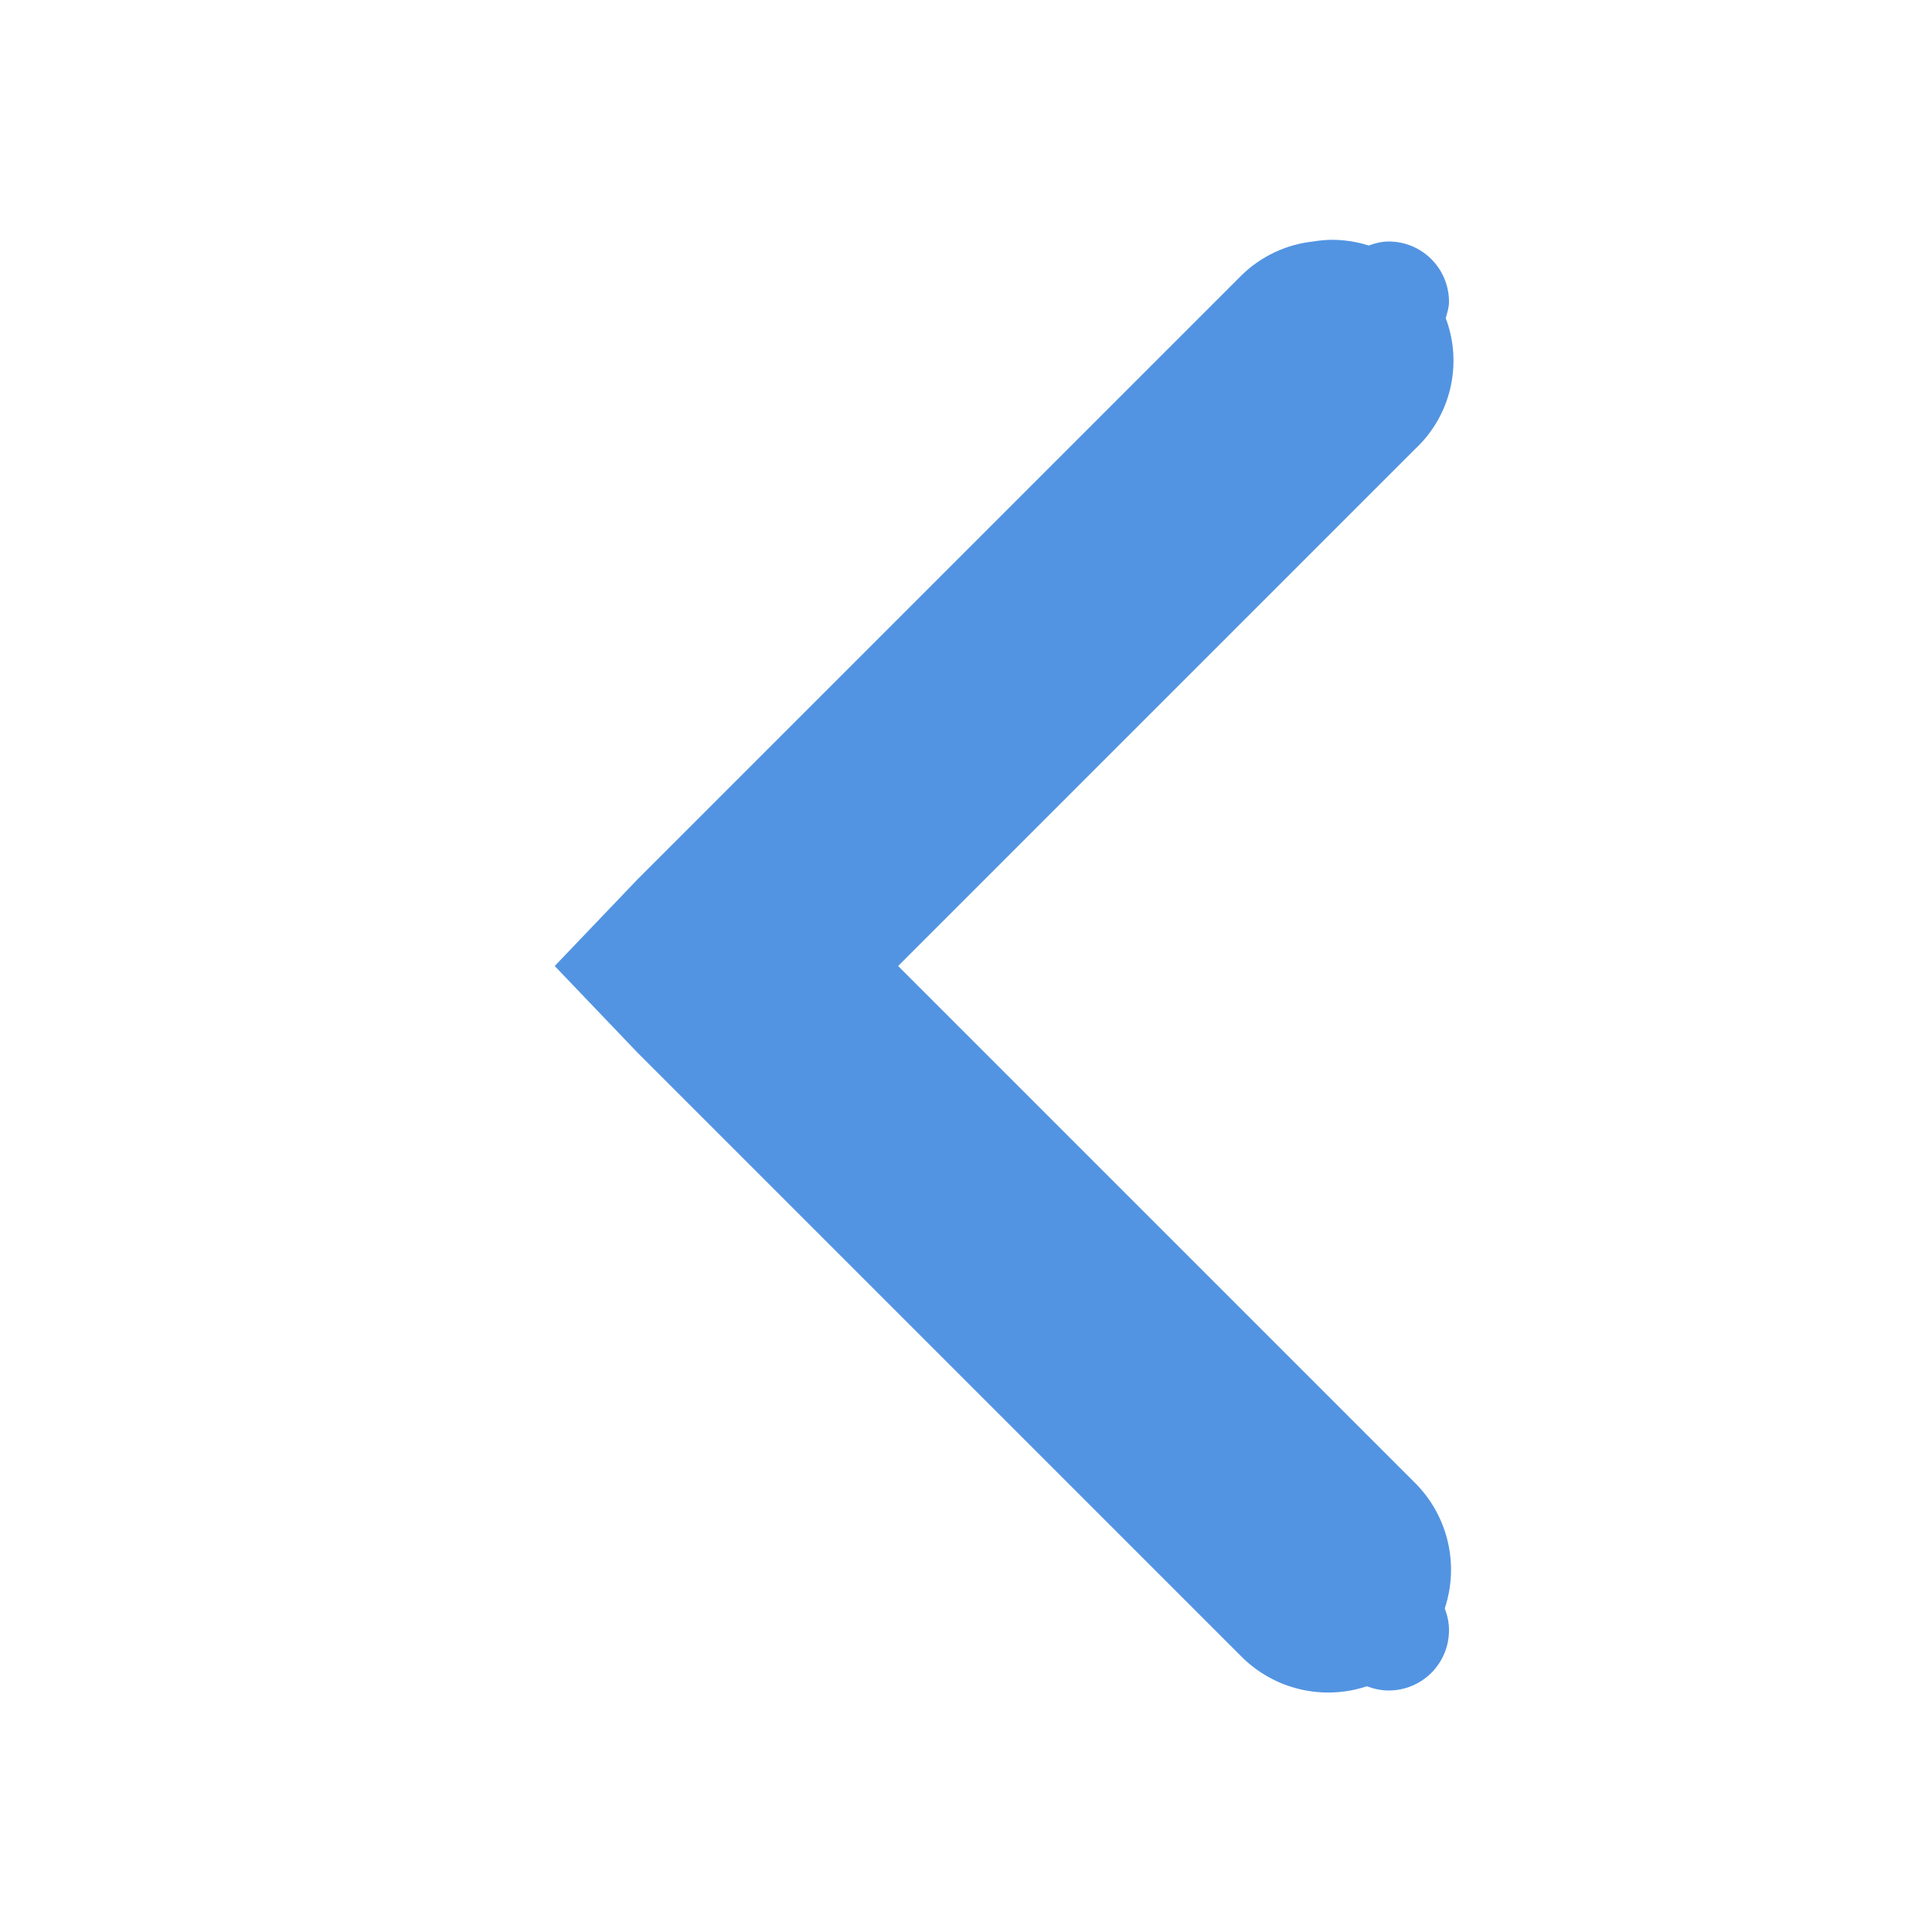
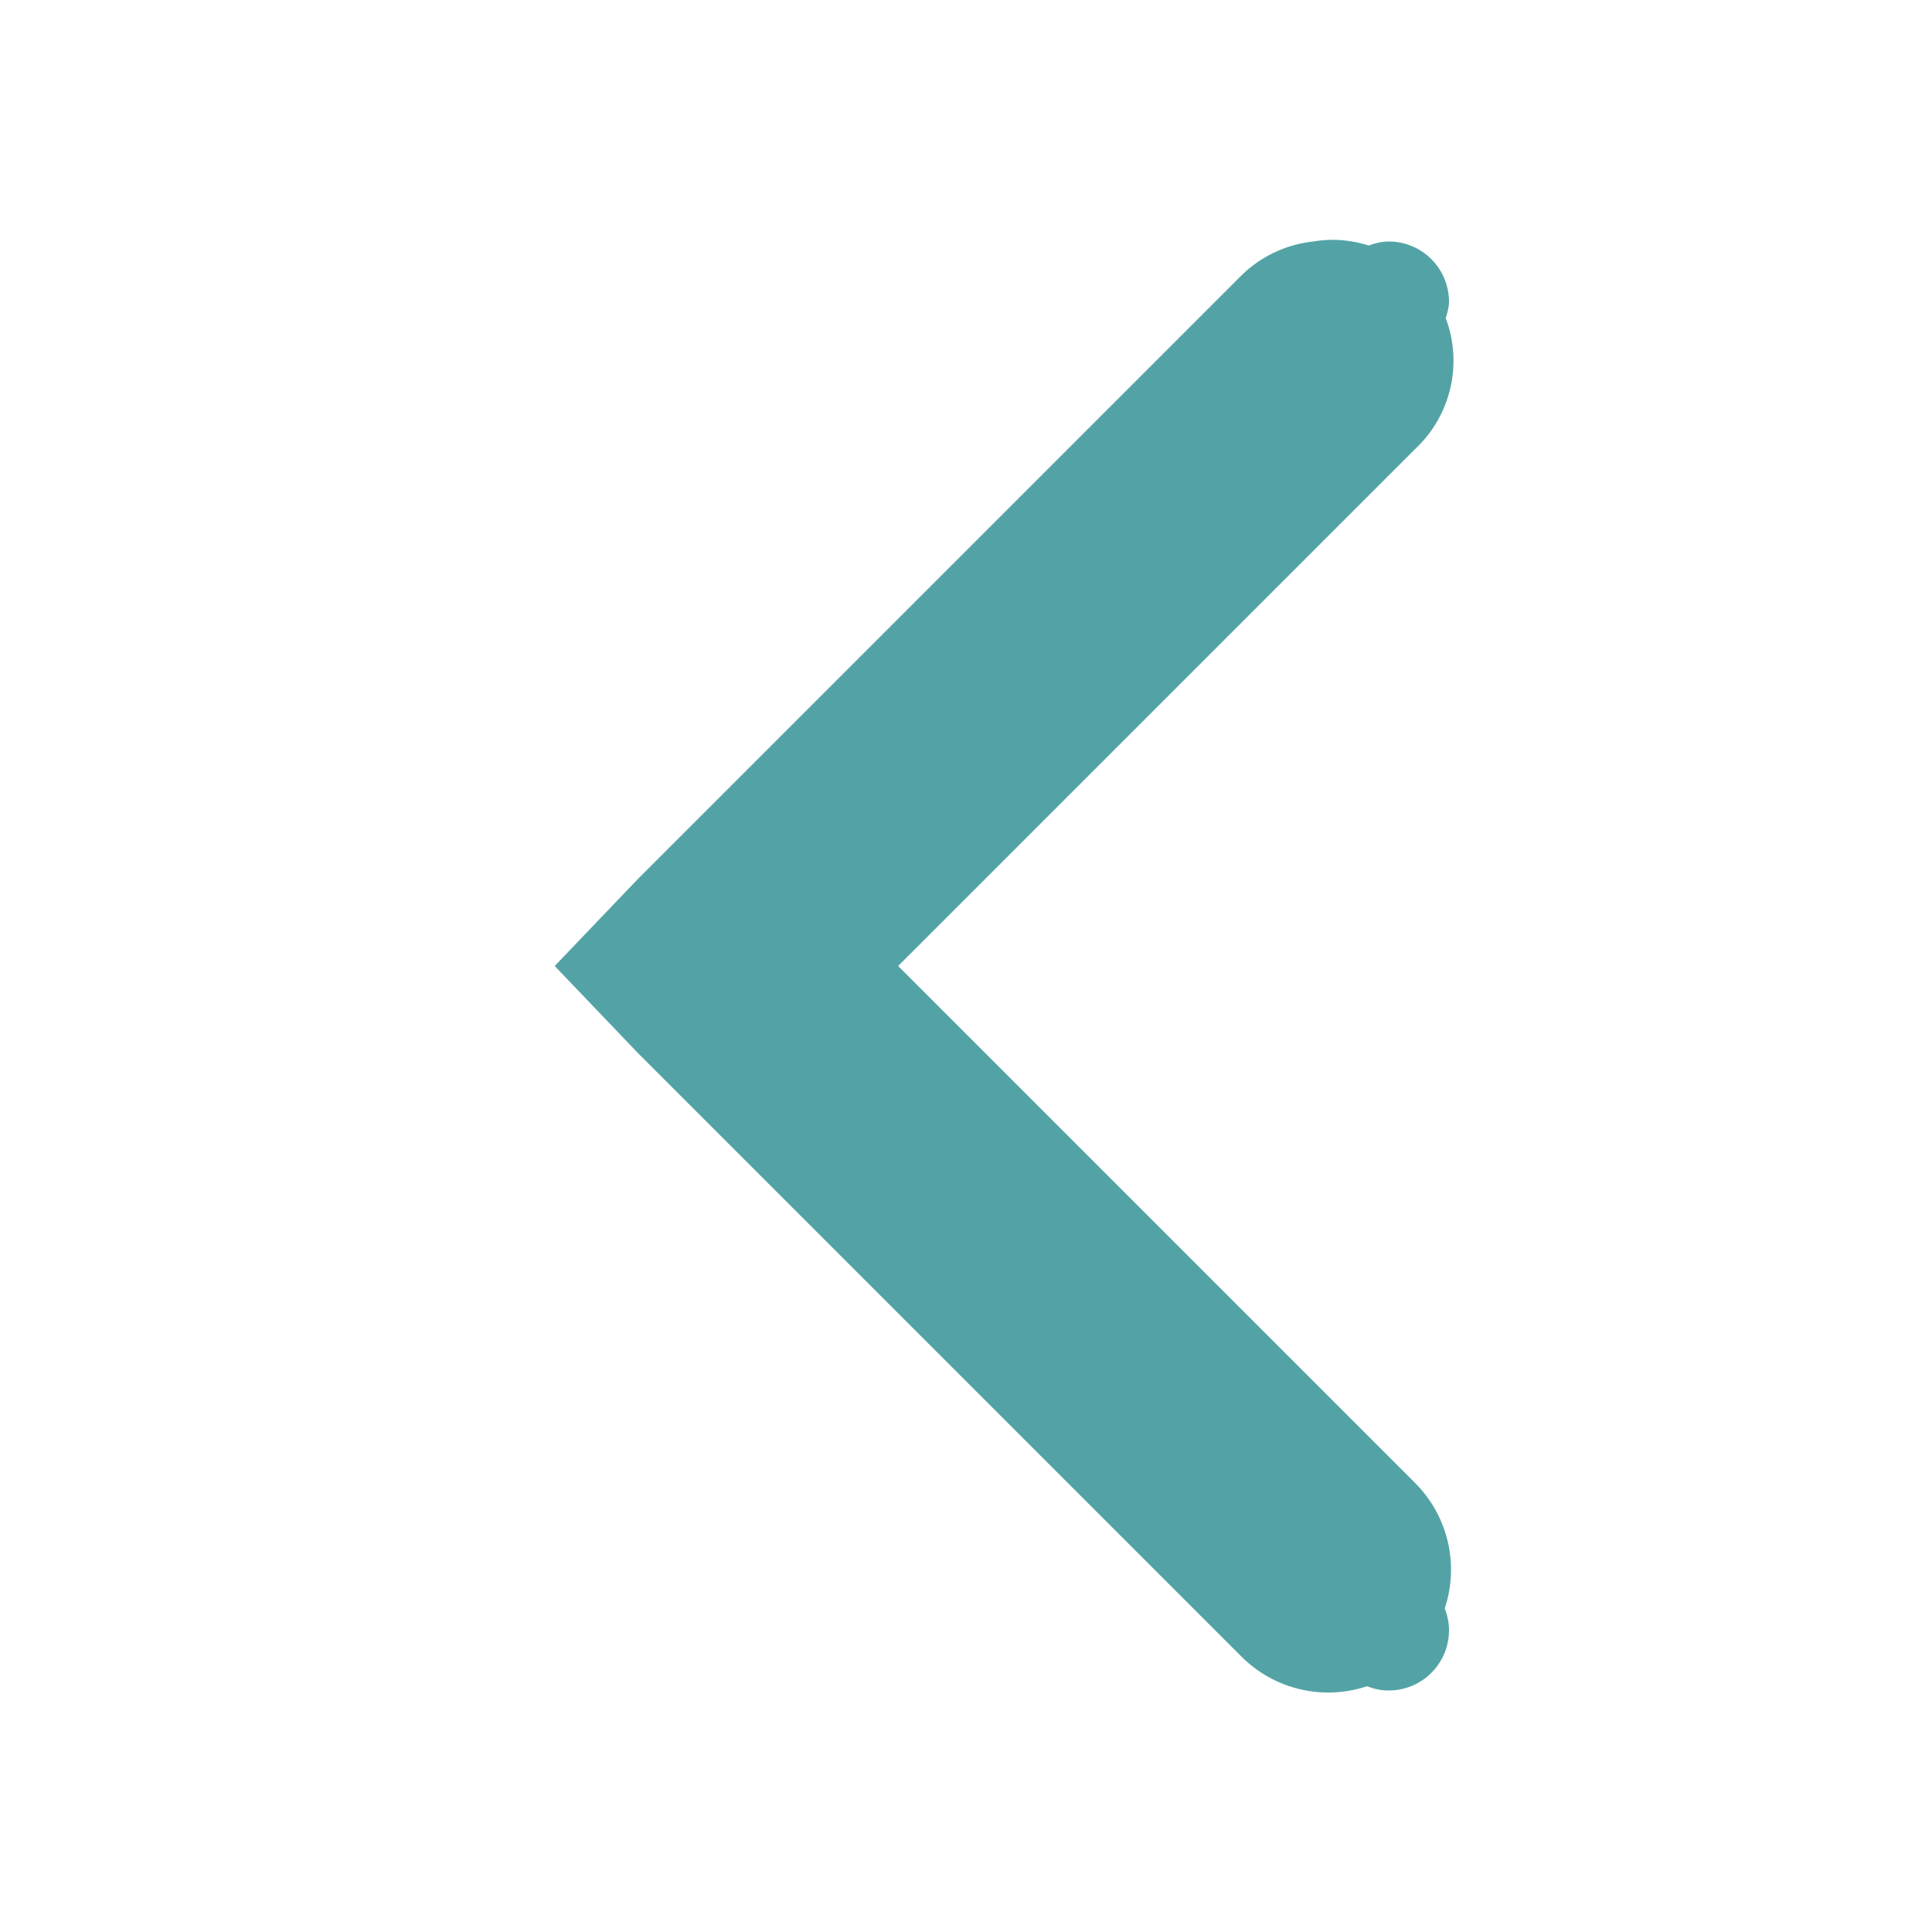
<svg xmlns="http://www.w3.org/2000/svg" xmlns:ns1="http://www.openswatchbook.org/uri/2009/osb" xmlns:xlink="http://www.w3.org/1999/xlink" height="16" id="svg7384" version="1.1" width="16">
  <defs id="defs7386">
    <linearGradient id="selected_bg_color" ns1:paint="solid">
-       <stop style="stop-color:#5294e2;stop-opacity:1;" offset="0" id="stop4149" />
+       <stop style="stop-color:#53A3A6;stop-opacity:1;" offset="0" id="stop4149" />
    </linearGradient>
    <linearGradient xlink:href="#selected_bg_color" id="linearGradient4151" x1="108.316" y1="748.987" x2="108.316" y2="761.017" gradientUnits="userSpaceOnUse" gradientTransform="translate(-100.0002,-747)" />
  </defs>
  <g id="layer9" style="display:inline" transform="translate(-100.0002,-747)" />
  <g id="layer10" transform="translate(-100.0002,-747)" />
  <g id="layer11" transform="translate(-100.0002,-747)" />
  <g id="layer13" transform="translate(-100.0002,-747)" />
  <g id="layer14" transform="translate(-100.0002,-747)" />
  <g id="layer15" style="display:inline" transform="translate(-100.0002,-747)" />
  <g id="g71291" style="display:inline" transform="translate(-100.0002,-747)" />
  <g id="g4953" style="display:inline" transform="translate(-100.0002,-747)" />
  <g id="layer12" style="display:inline" transform="translate(-100.0002,-747)">
    <path style="font-size:medium;font-style:normal;font-variant:normal;font-weight:normal;font-stretch:normal;text-indent:0;text-align:start;text-decoration:none;line-height:normal;letter-spacing:normal;word-spacing:normal;text-transform:none;direction:ltr;block-progression:tb;writing-mode:lr-tb;text-anchor:start;baseline-shift:baseline;color:#000000;fill:url(#linearGradient4151);fill-opacity:1;stroke:none;stroke-width:2;marker:none;visibility:visible;display:inline;overflow:visible;enable-background:accumulate;font-family:Sans;-inkscape-font-specification:Sans" d="M 11.029 1.986 A 1 1 0 0 0 10.875 2 A 1 1 0 0 0 10.281 2.281 L 5.281 7.281 L 4.594 8 L 5.281 8.719 L 10.281 13.719 A 1.016 1.016 0 0 0 11.32 13.965 C 11.376 13.986 11.436 14 11.5 14 C 11.777 14 12 13.777 12 13.5 C 12 13.436 11.986 13.376 11.965 13.32 A 1.016 1.016 0 0 0 11.719 12.281 L 7.438 8 L 11.719 3.719 A 1 1 0 0 0 11.973 2.635 C 11.985 2.591 12 2.548 12 2.5 C 12 2.223 11.777 2 11.5 2 C 11.441 2 11.386 2.015 11.334 2.033 A 1 1 0 0 0 11.029 1.986 z " transform="translate(100.0002,747)" id="path6040" />
  </g>
</svg>
